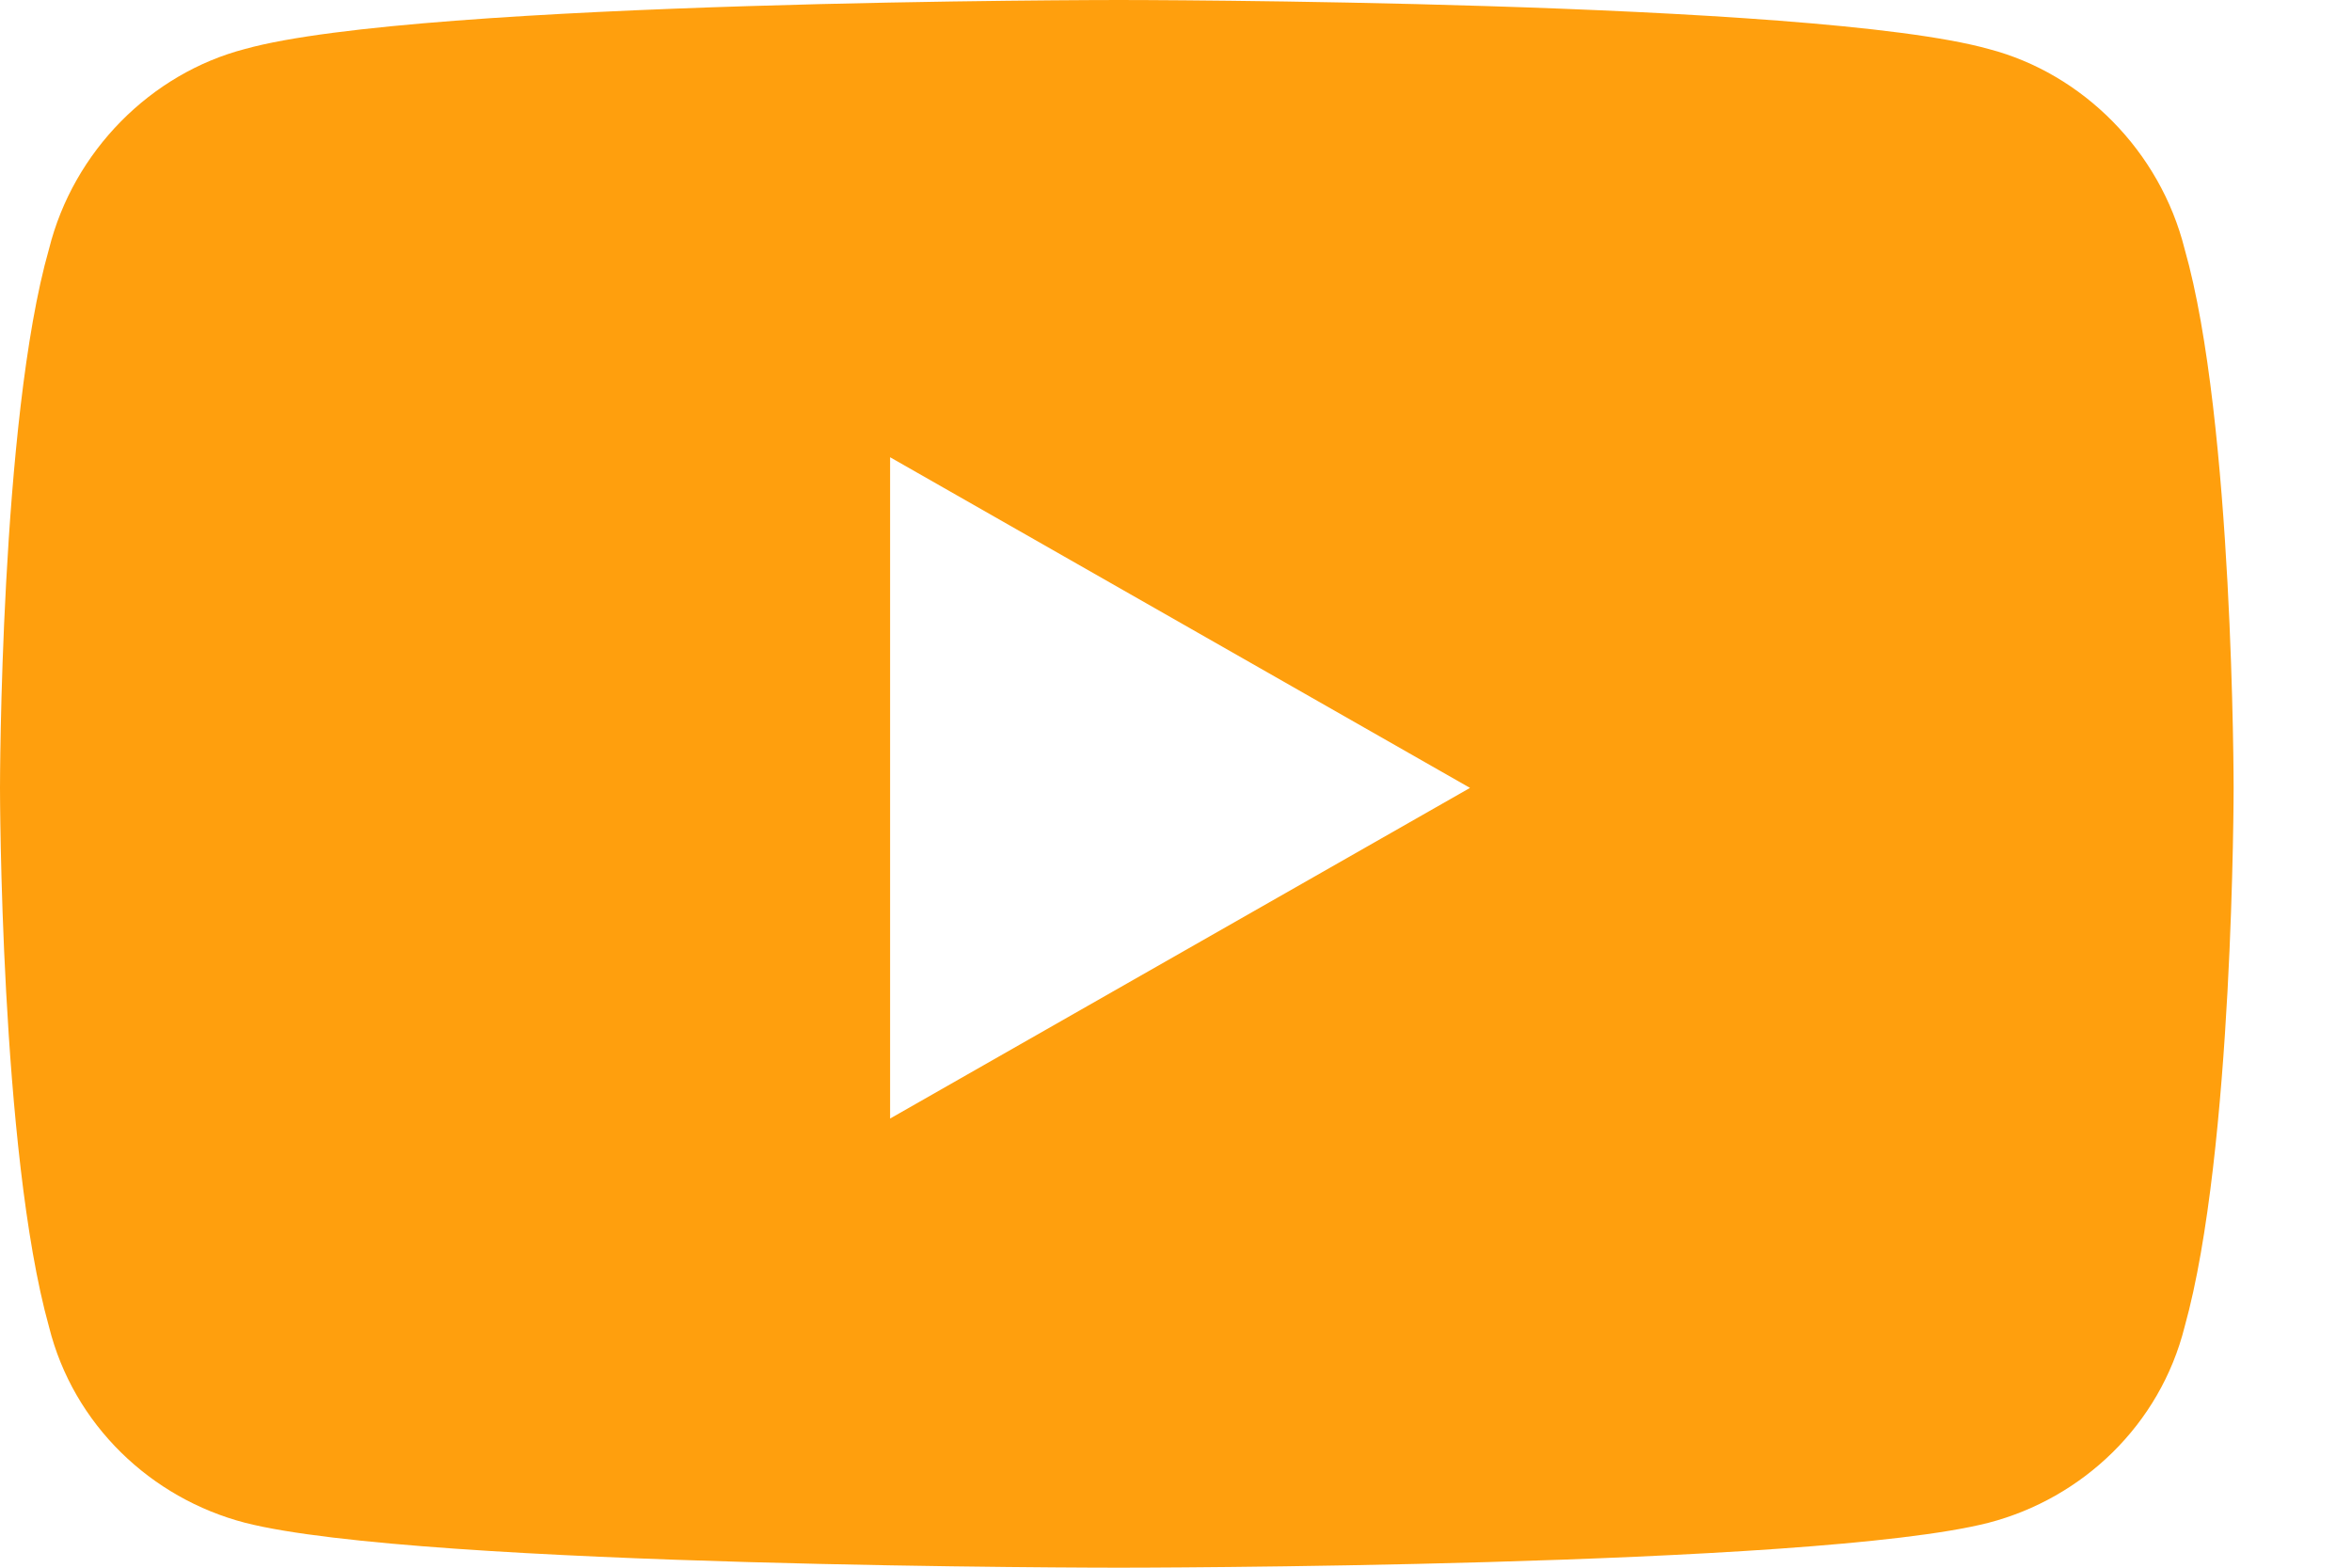
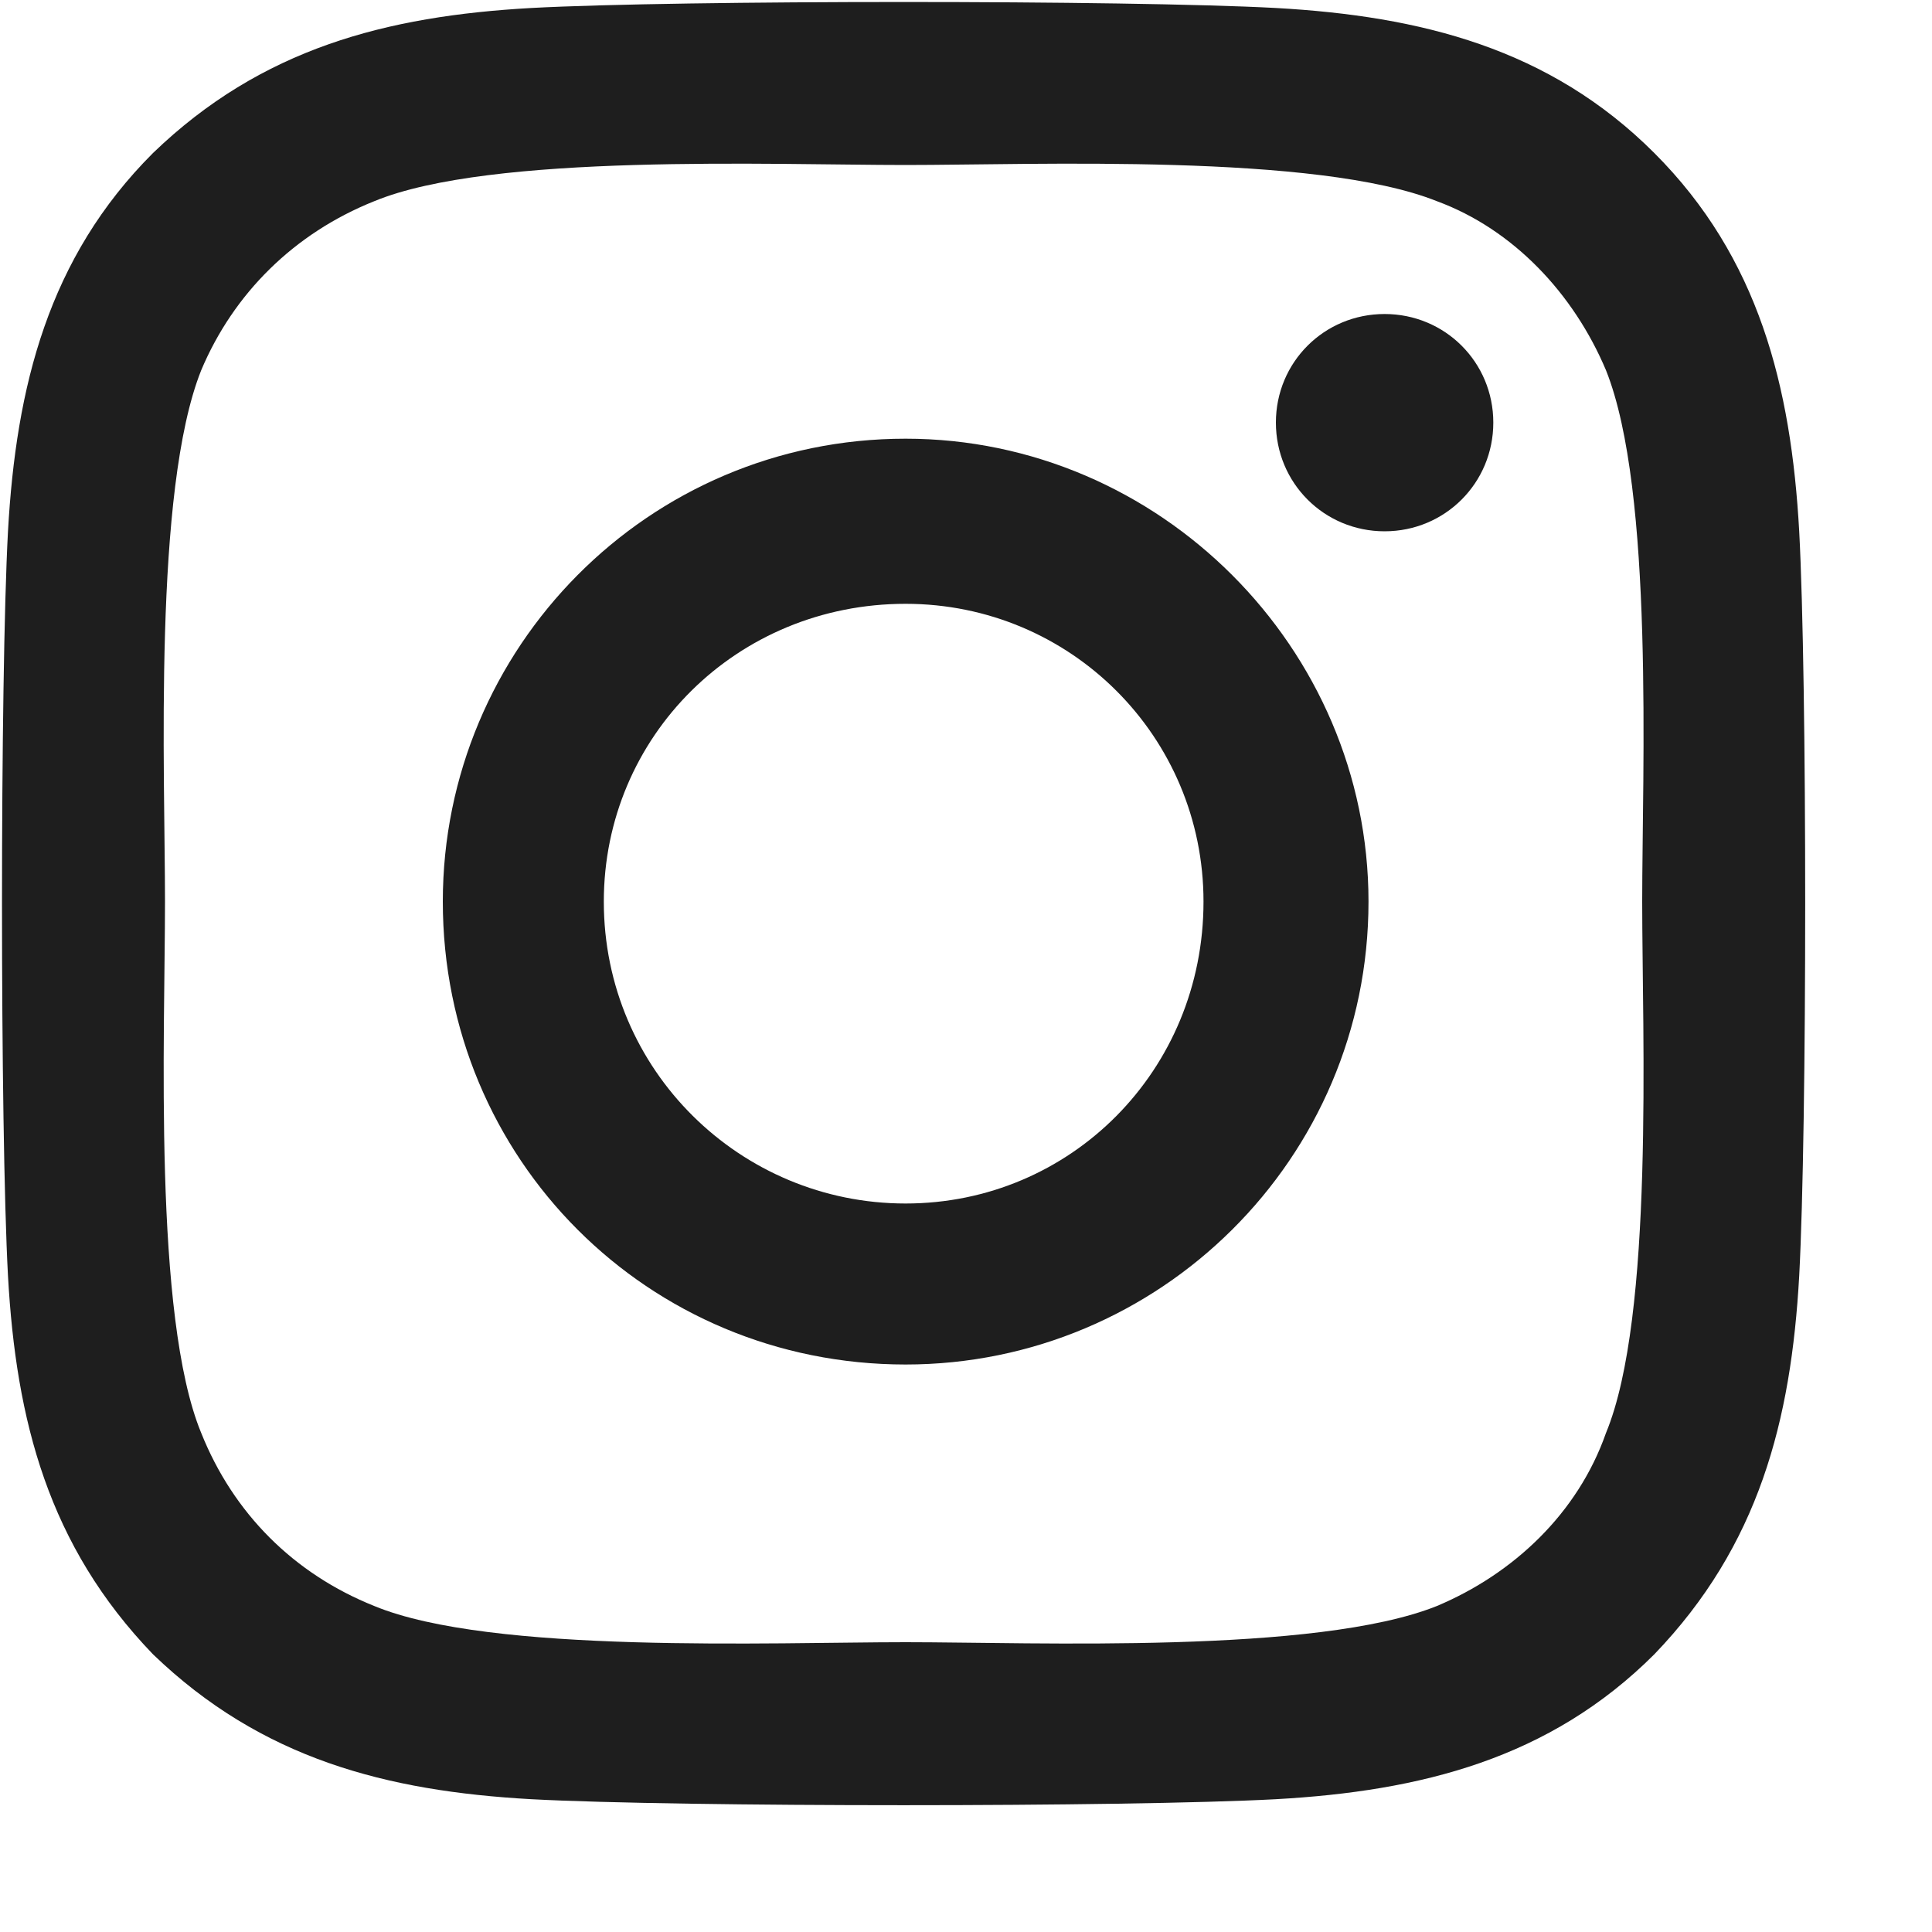
- <svg xmlns="http://www.w3.org/2000/svg" width="18" height="12" viewBox="0 0 18 12" fill="none">
-   <path d="M16.719 1.906C16.531 1.156 15.938 0.562 15.219 0.375C13.875 0 8.562 0 8.562 0C8.562 0 3.219 0 1.875 0.375C1.156 0.562 0.562 1.156 0.375 1.906C0 3.219 0 6.031 0 6.031C0 6.031 0 8.812 0.375 10.156C0.562 10.906 1.156 11.469 1.875 11.656C3.219 12 8.562 12 8.562 12C8.562 12 13.875 12 15.219 11.656C15.938 11.469 16.531 10.906 16.719 10.156C17.094 8.812 17.094 6.031 17.094 6.031C17.094 6.031 17.094 3.219 16.719 1.906ZM6.812 8.562V3.5L11.25 6.031L6.812 8.562Z" fill="#FF9F0D" />
+ <svg xmlns="http://www.w3.org/2000/svg" width="15" height="15" viewBox="0 0 15 15" fill="none">
+   <path d="M7.031 3.406C5.031 3.406 3.438 5.031 3.438 7C3.438 9 5.031 10.594 7.031 10.594C9 10.594 10.625 9 10.625 7C10.625 5.031 9 3.406 7.031 3.406ZM7.031 9.344C5.75 9.344 4.688 8.312 4.688 7C4.688 5.719 5.719 4.688 7.031 4.688C8.312 4.688 9.344 5.719 9.344 7C9.344 8.312 8.312 9.344 7.031 9.344ZM11.594 3.281C11.594 2.812 11.219 2.438 10.75 2.438C10.281 2.438 9.906 2.812 9.906 3.281C9.906 3.75 10.281 4.125 10.75 4.125C11.219 4.125 11.594 3.75 11.594 3.281ZM13.969 4.125C13.906 3 13.656 2 12.844 1.188C12.031 0.375 11.031 0.125 9.906 0.062C8.75 0 5.281 0 4.125 0.062C3 0.125 2.031 0.375 1.188 1.188C0.375 2 0.125 3 0.062 4.125C0 5.281 0 8.75 0.062 9.906C0.125 11.031 0.375 12 1.188 12.844C2.031 13.656 3 13.906 4.125 13.969C5.281 14.031 8.75 14.031 9.906 13.969C11.031 13.906 12.031 13.656 12.844 12.844C13.656 12 13.906 11.031 13.969 9.906C14.031 8.75 14.031 5.281 13.969 4.125ZM12.469 11.125C12.25 11.75 11.75 12.219 11.156 12.469C10.219 12.844 8.031 12.75 7.031 12.75C6 12.75 3.812 12.844 2.906 12.469C2.281 12.219 1.812 11.75 1.562 11.125C1.188 10.219 1.281 8.031 1.281 7C1.281 6 1.188 3.812 1.562 2.875C1.812 2.281 2.281 1.812 2.906 1.562C3.812 1.188 6 1.281 7.031 1.281C8.031 1.281 10.219 1.188 11.156 1.562C11.75 1.781 12.219 2.281 12.469 2.875C12.844 3.812 12.75 6 12.75 7C12.75 8.031 12.844 10.219 12.469 11.125Z" fill="#1E1E1E" />
</svg>
